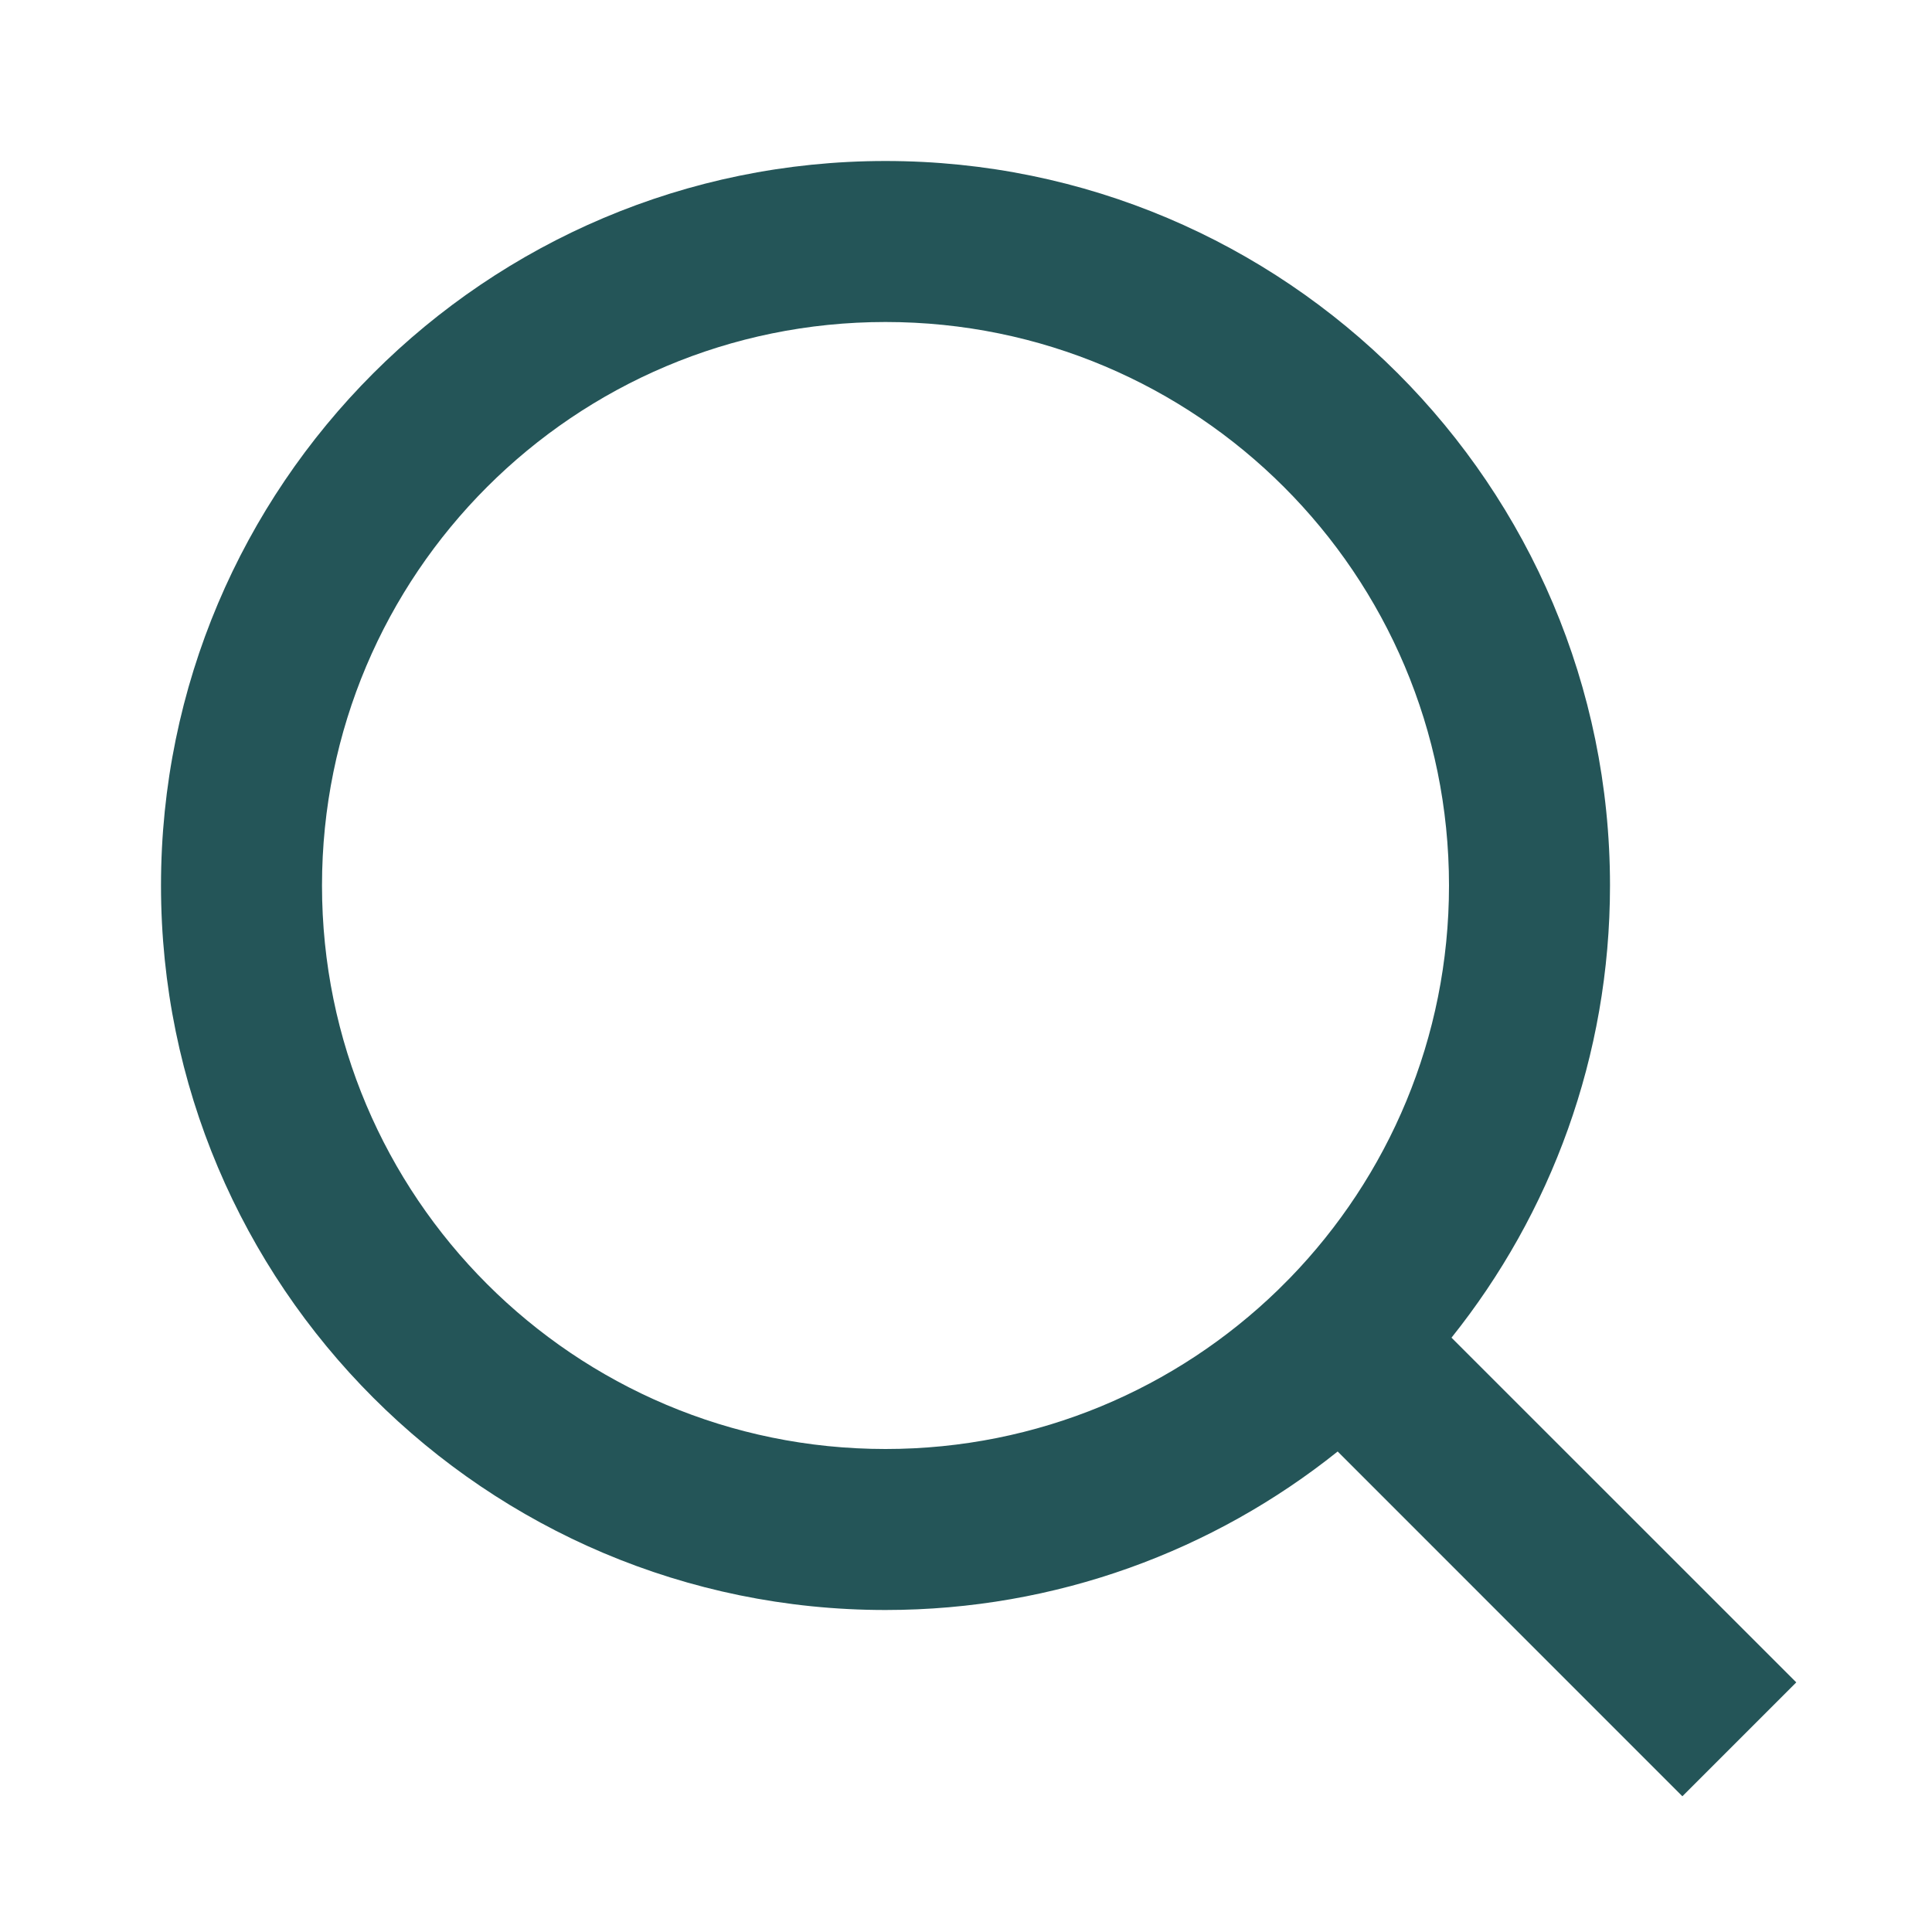
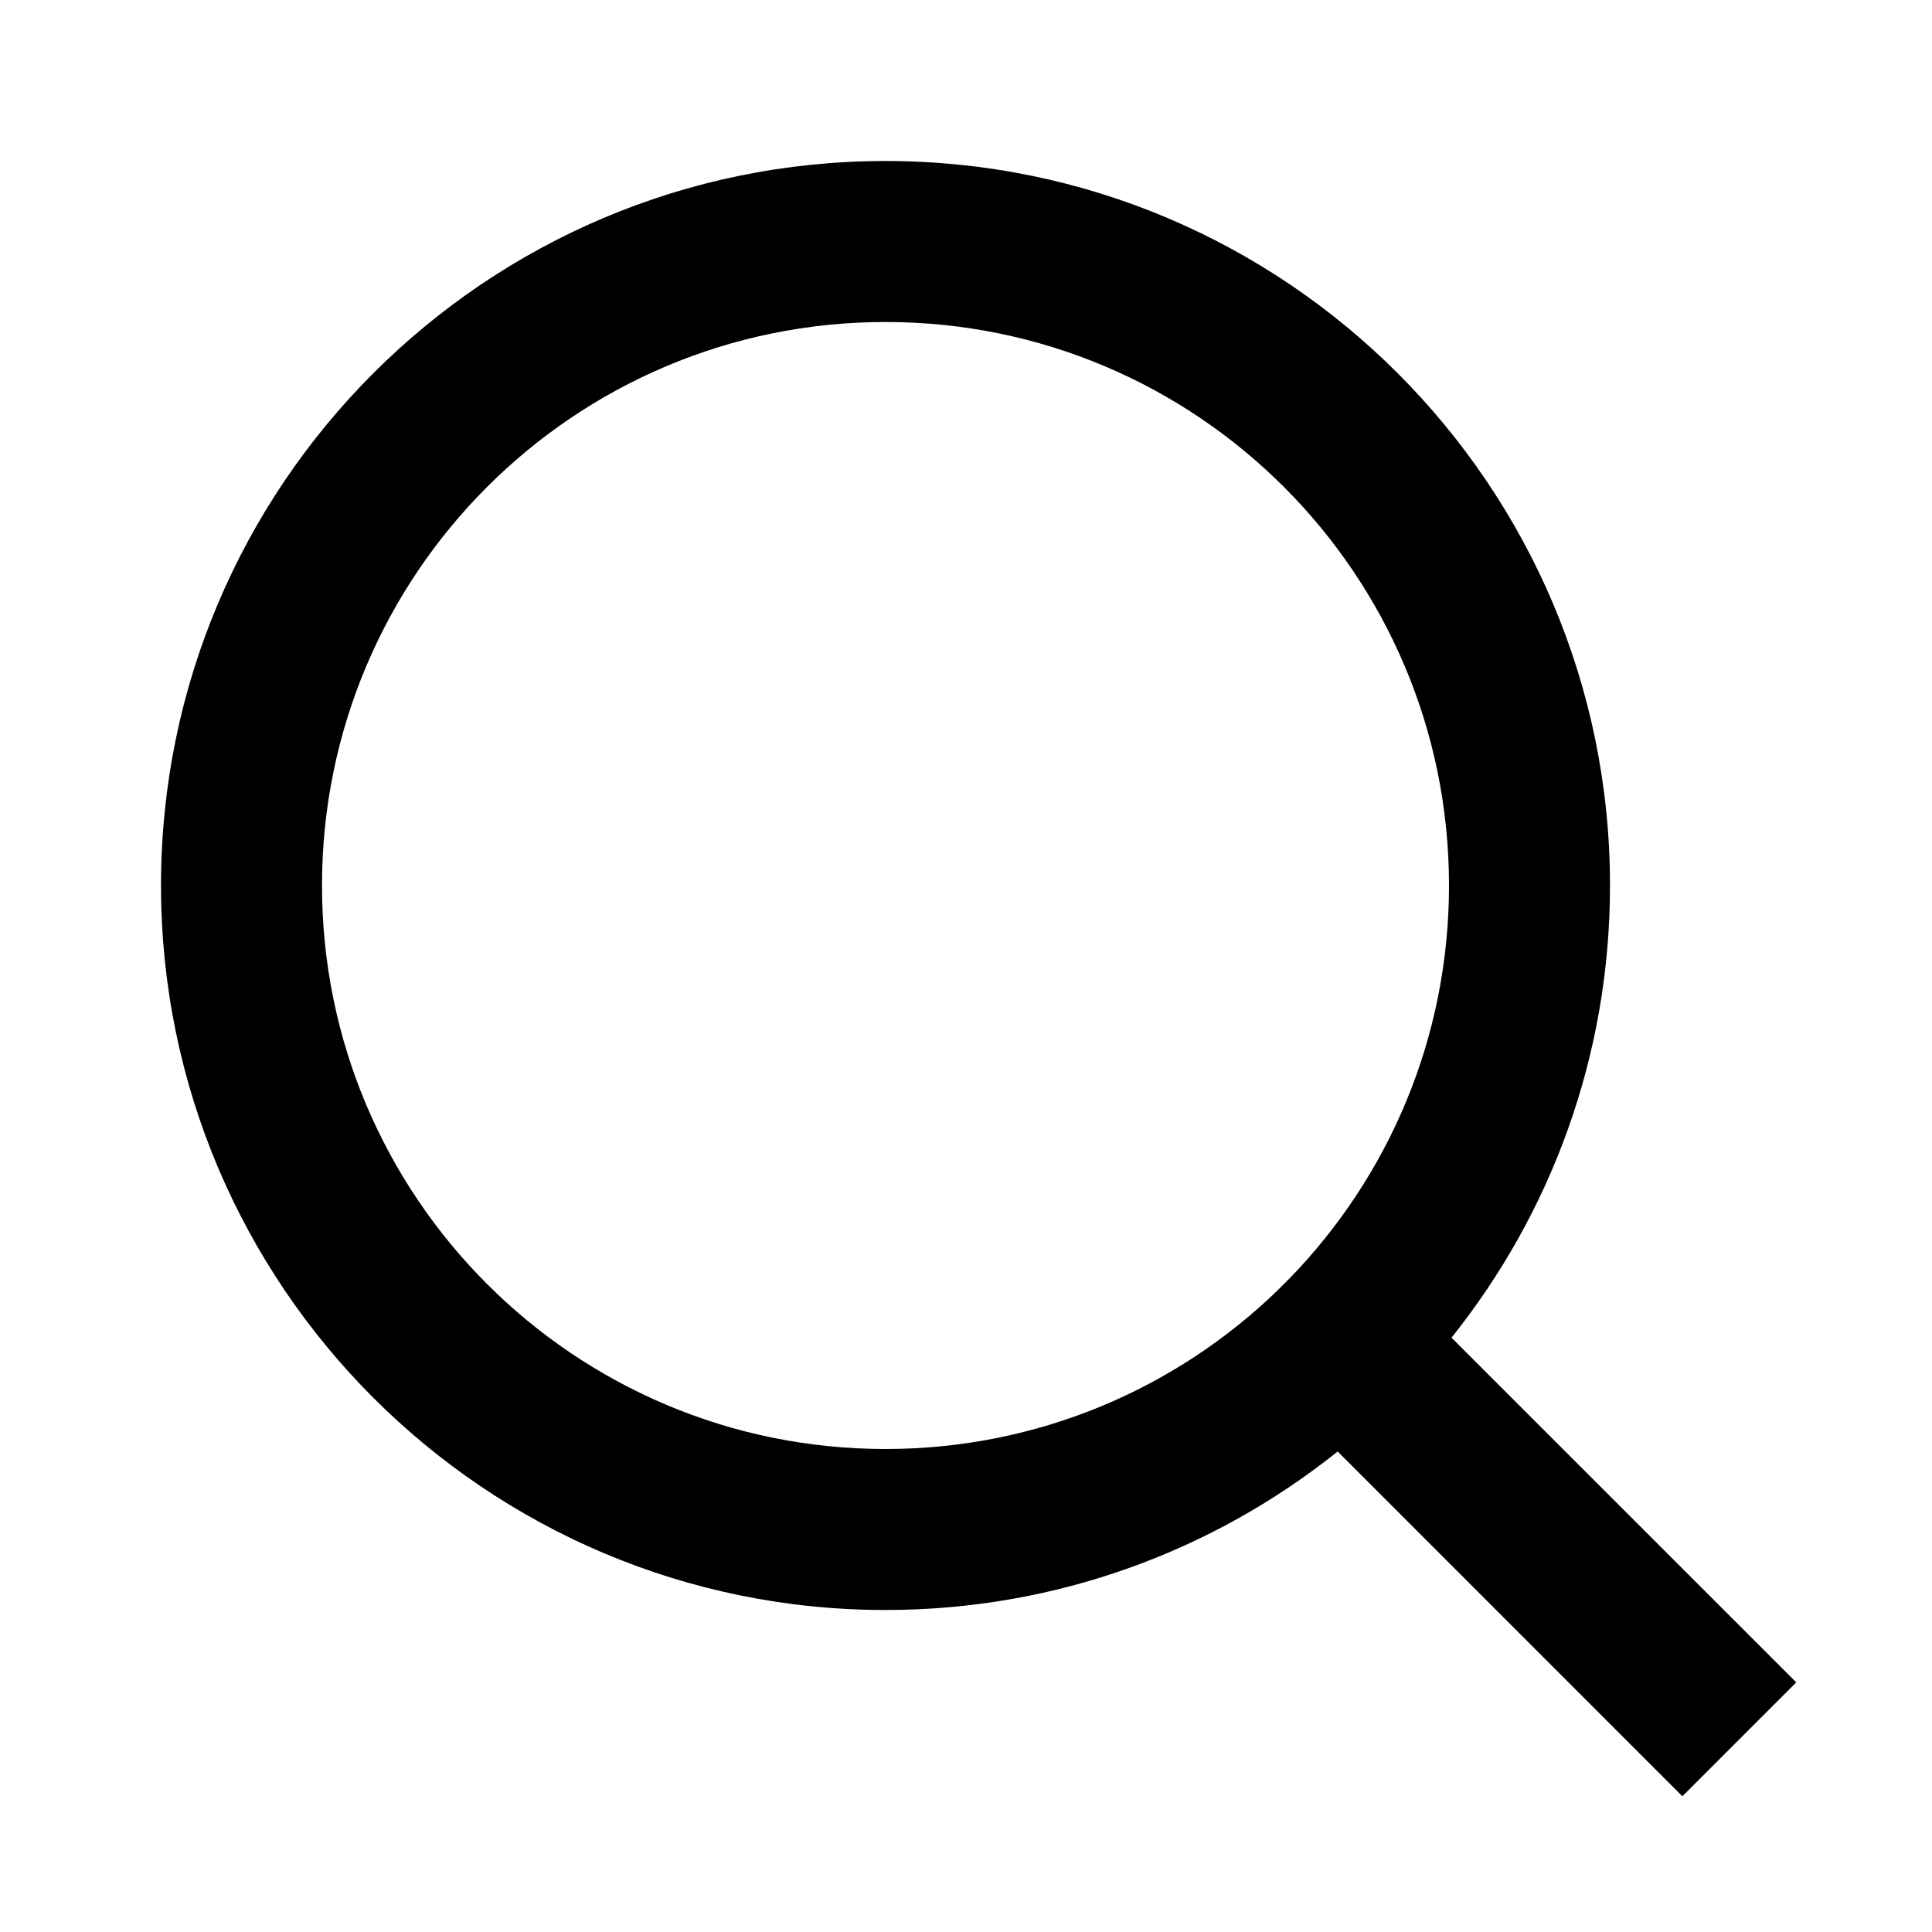
- <svg xmlns="http://www.w3.org/2000/svg" viewBox="0 0 24 24" fill="#245558">
+ <svg xmlns="http://www.w3.org/2000/svg" viewBox="0 0 24 24" id="icon">
  <path d="M18.031 16.617L22.314 20.899L20.899 22.314L16.617 18.031C15.077 19.263 13.124 20 11 20C6.032 20 2 15.968 2 11C2 6.032 6.032 2 11 2C15.968 2 20 6.032 20 11C20 13.124 19.263 15.077 18.031 16.617ZM16.025 15.875C17.247 14.615 18 12.896 18 11C18 7.133 14.867 4 11 4C7.133 4 4 7.133 4 11C4 14.867 7.133 18 11 18C12.896 18 14.615 17.247 15.875 16.025L16.025 15.875Z" />
</svg>
